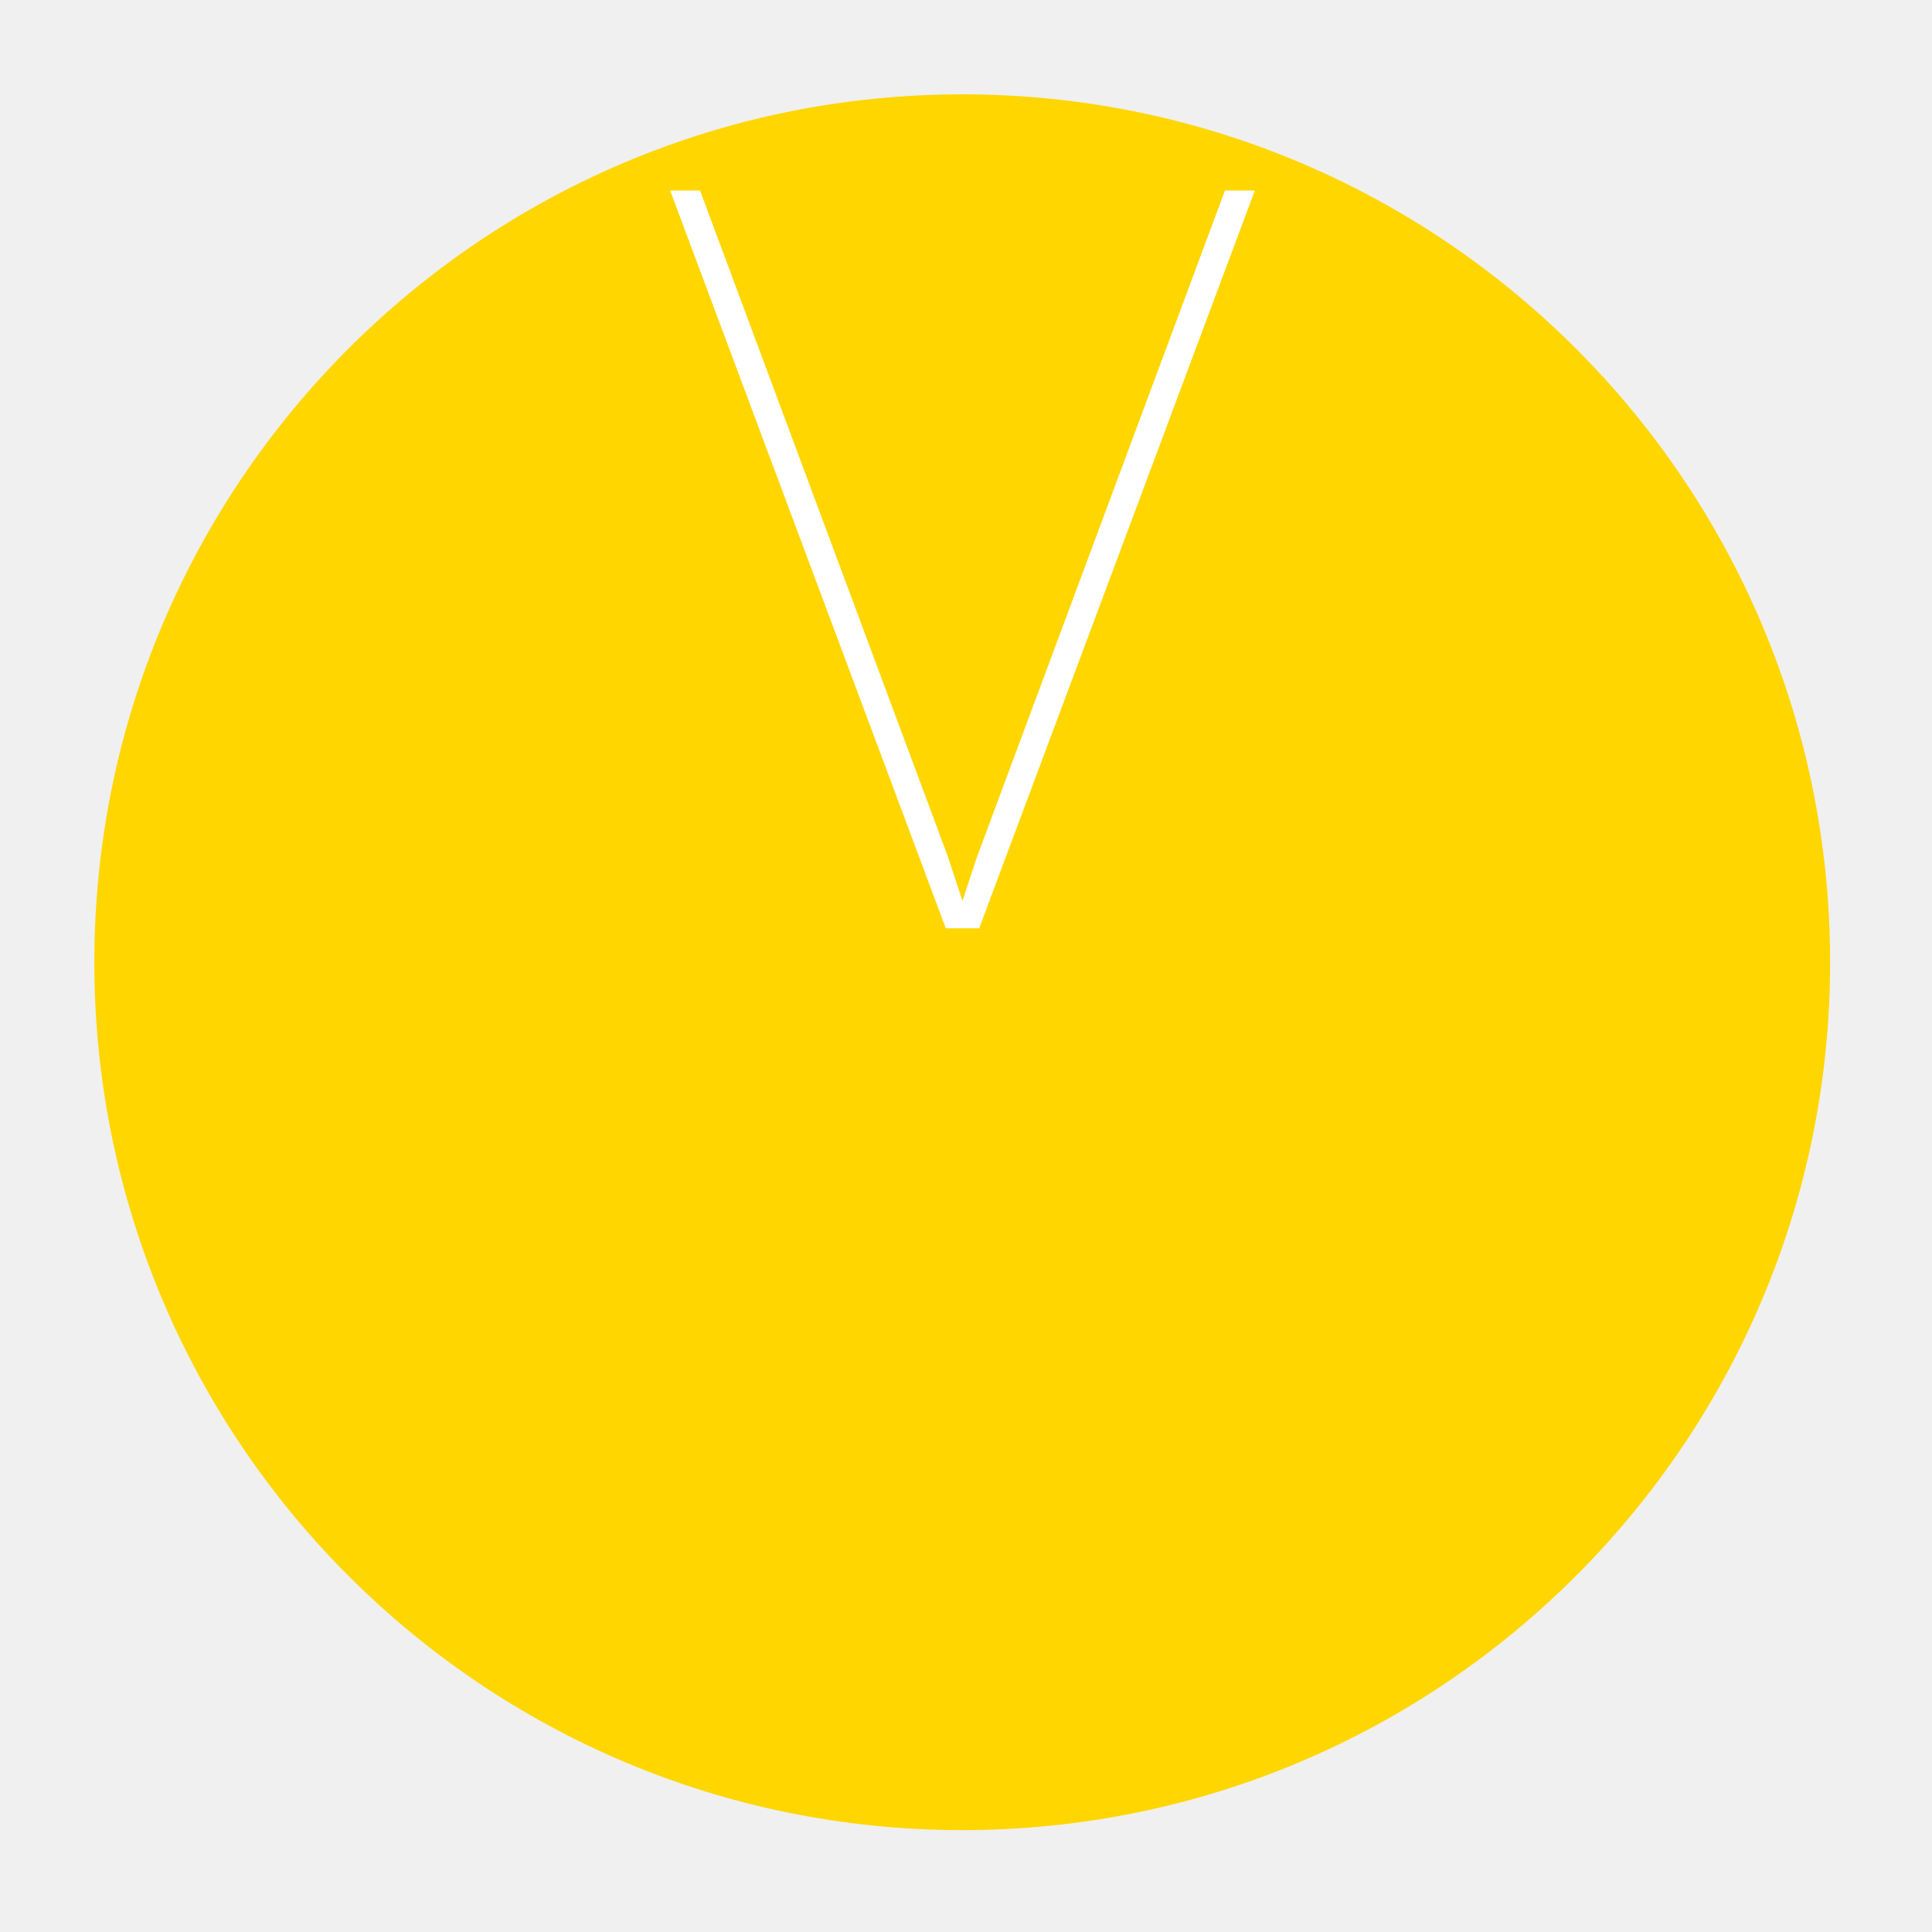
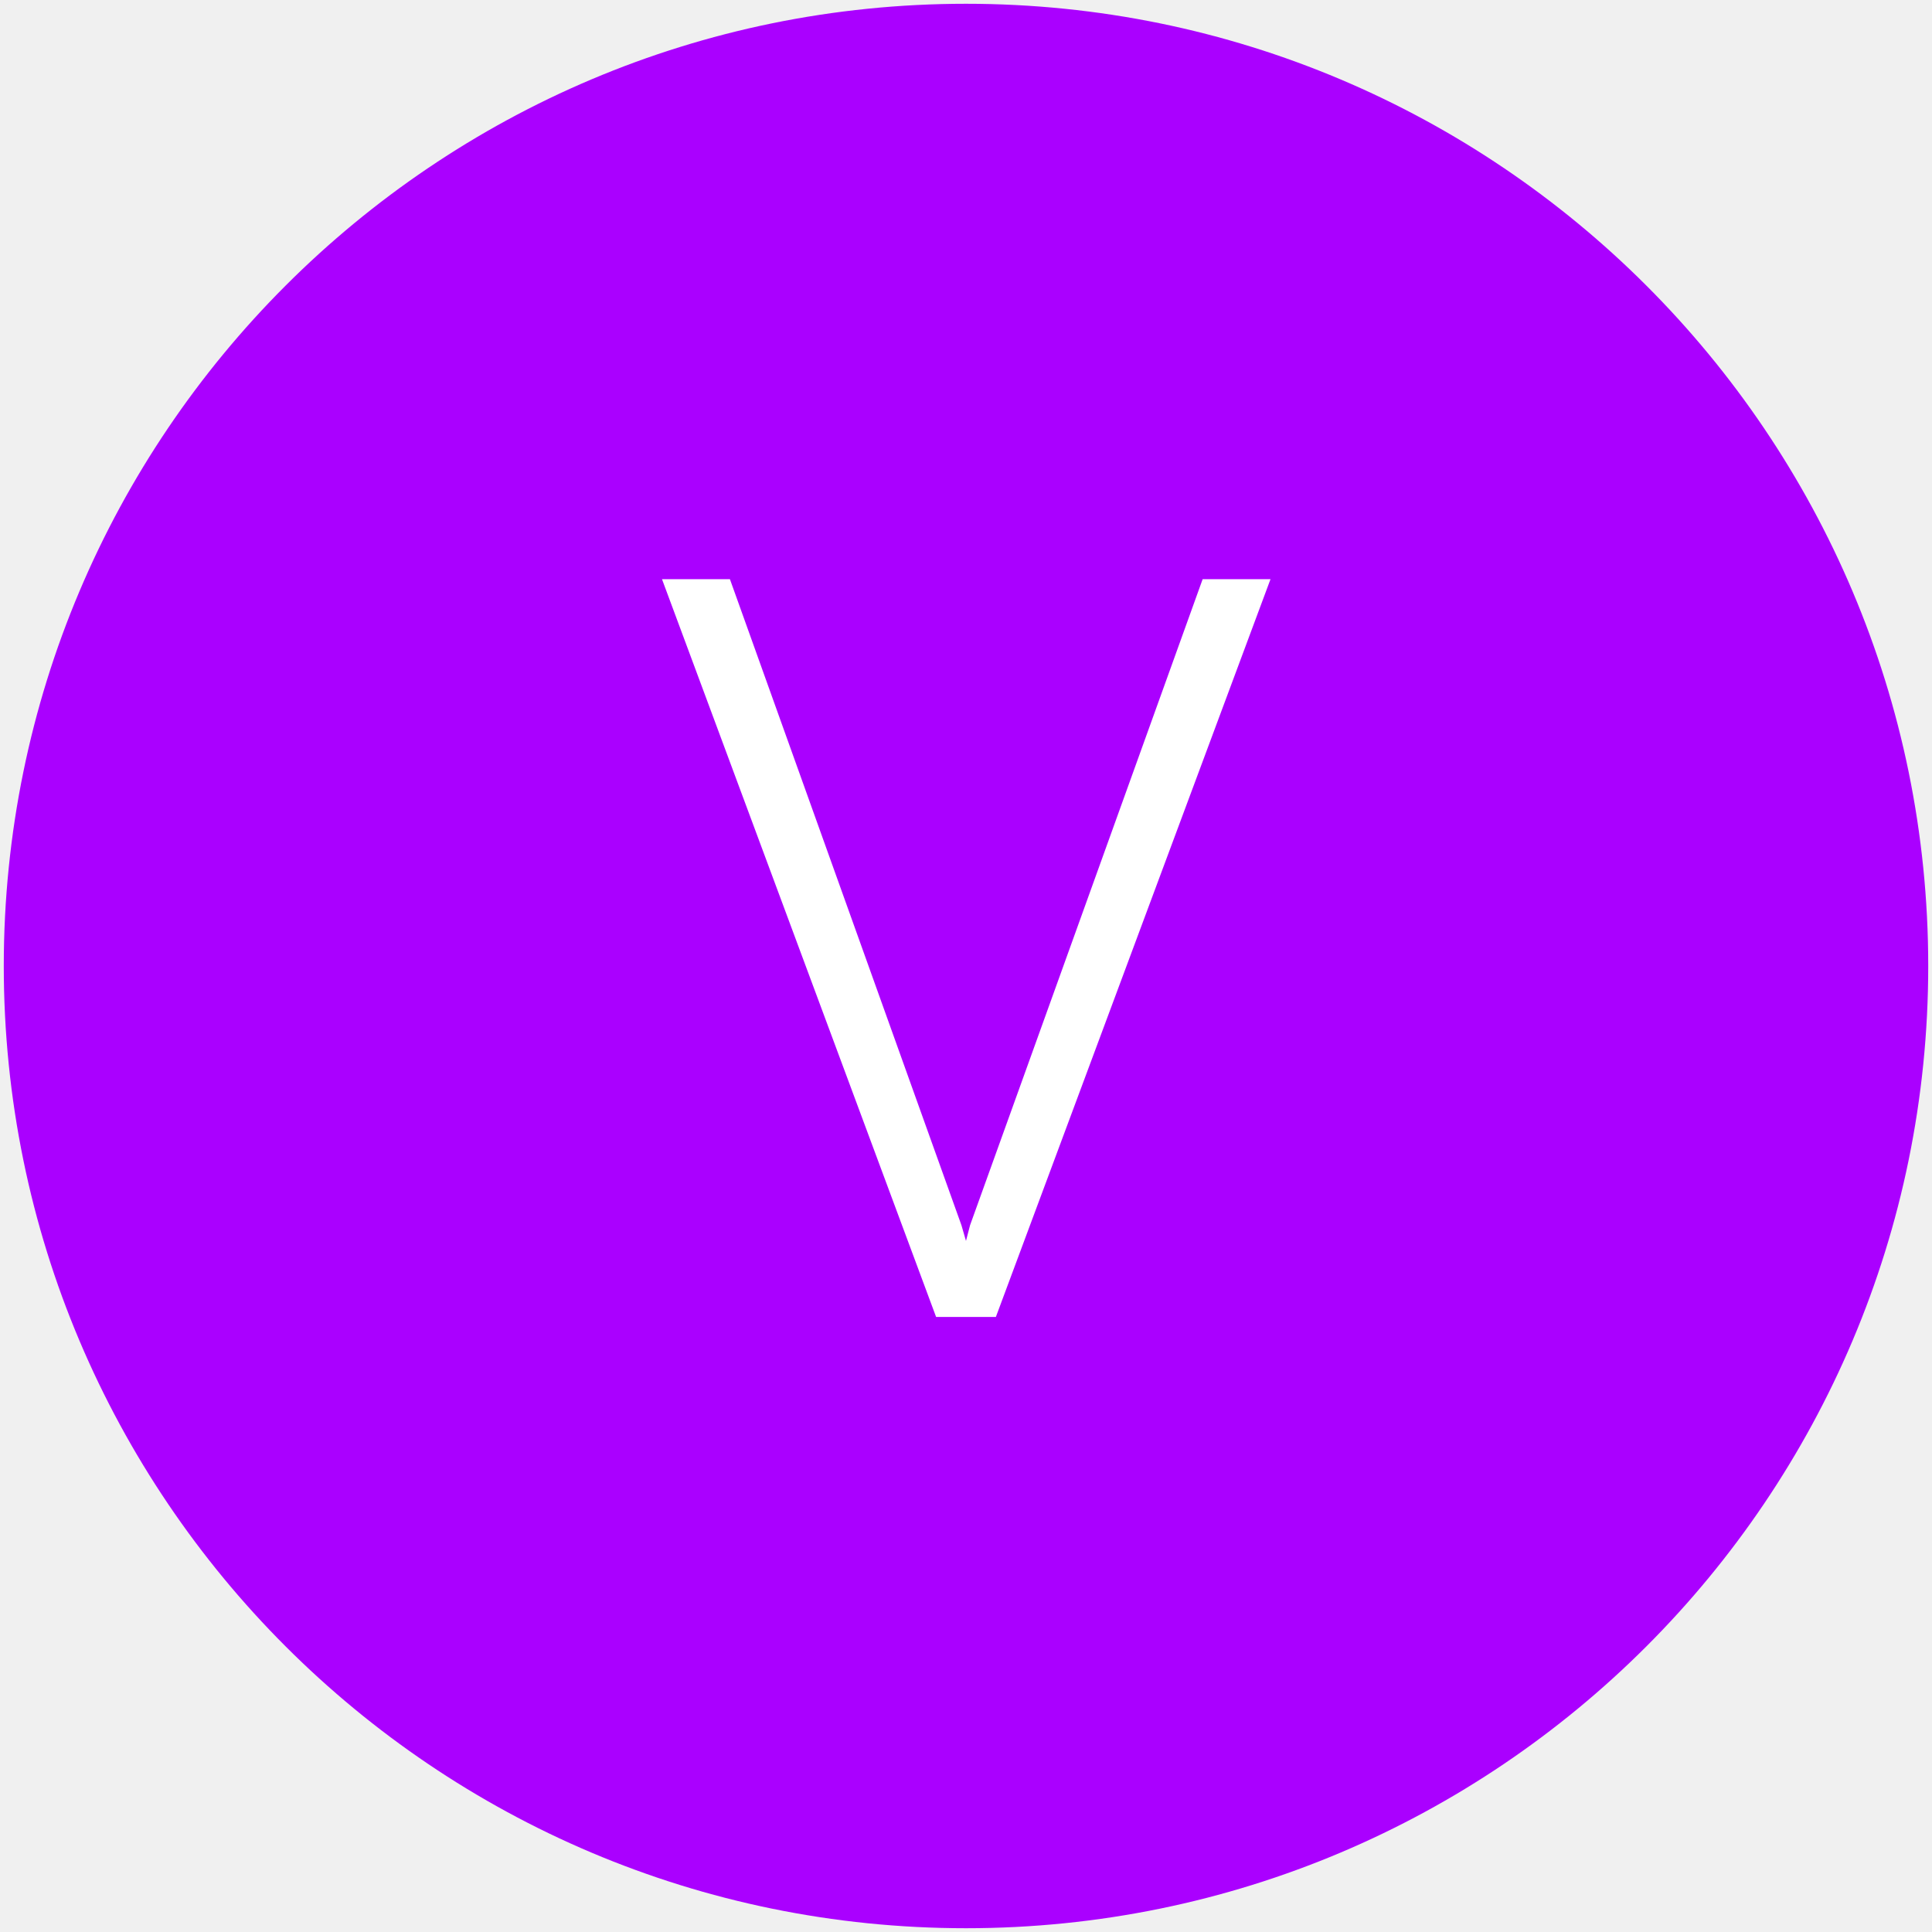
- <svg xmlns="http://www.w3.org/2000/svg" width="532" height="532" viewBox="0 0 512 512">
-   <circle cx="255" cy="255" r="230" fill="#ffd600" />
-   <text x="255" y="246" alignment-baseline="central" text-anchor="middle" fill="#fff" font-size="275" font-weight="100" font-family="Roboto">V</text>
+ <svg xmlns="http://www.w3.org/2000/svg" width="512" height="512">
+   <g>
+     <rect fill="none" id="canvas_background" height="514" width="514" y="-1" x="-1" />
+   </g>
+   <g>
+     <circle stroke="null" id="svg_1" fill="#aa00ff" r="255" cy="256" cx="256" />
+     <text id="svg_2" font-family="Roboto" font-weight="300" font-size="275" fill="#fff" text-anchor="middle" y="349" x="256">V</text>
+   </g>
</svg>
